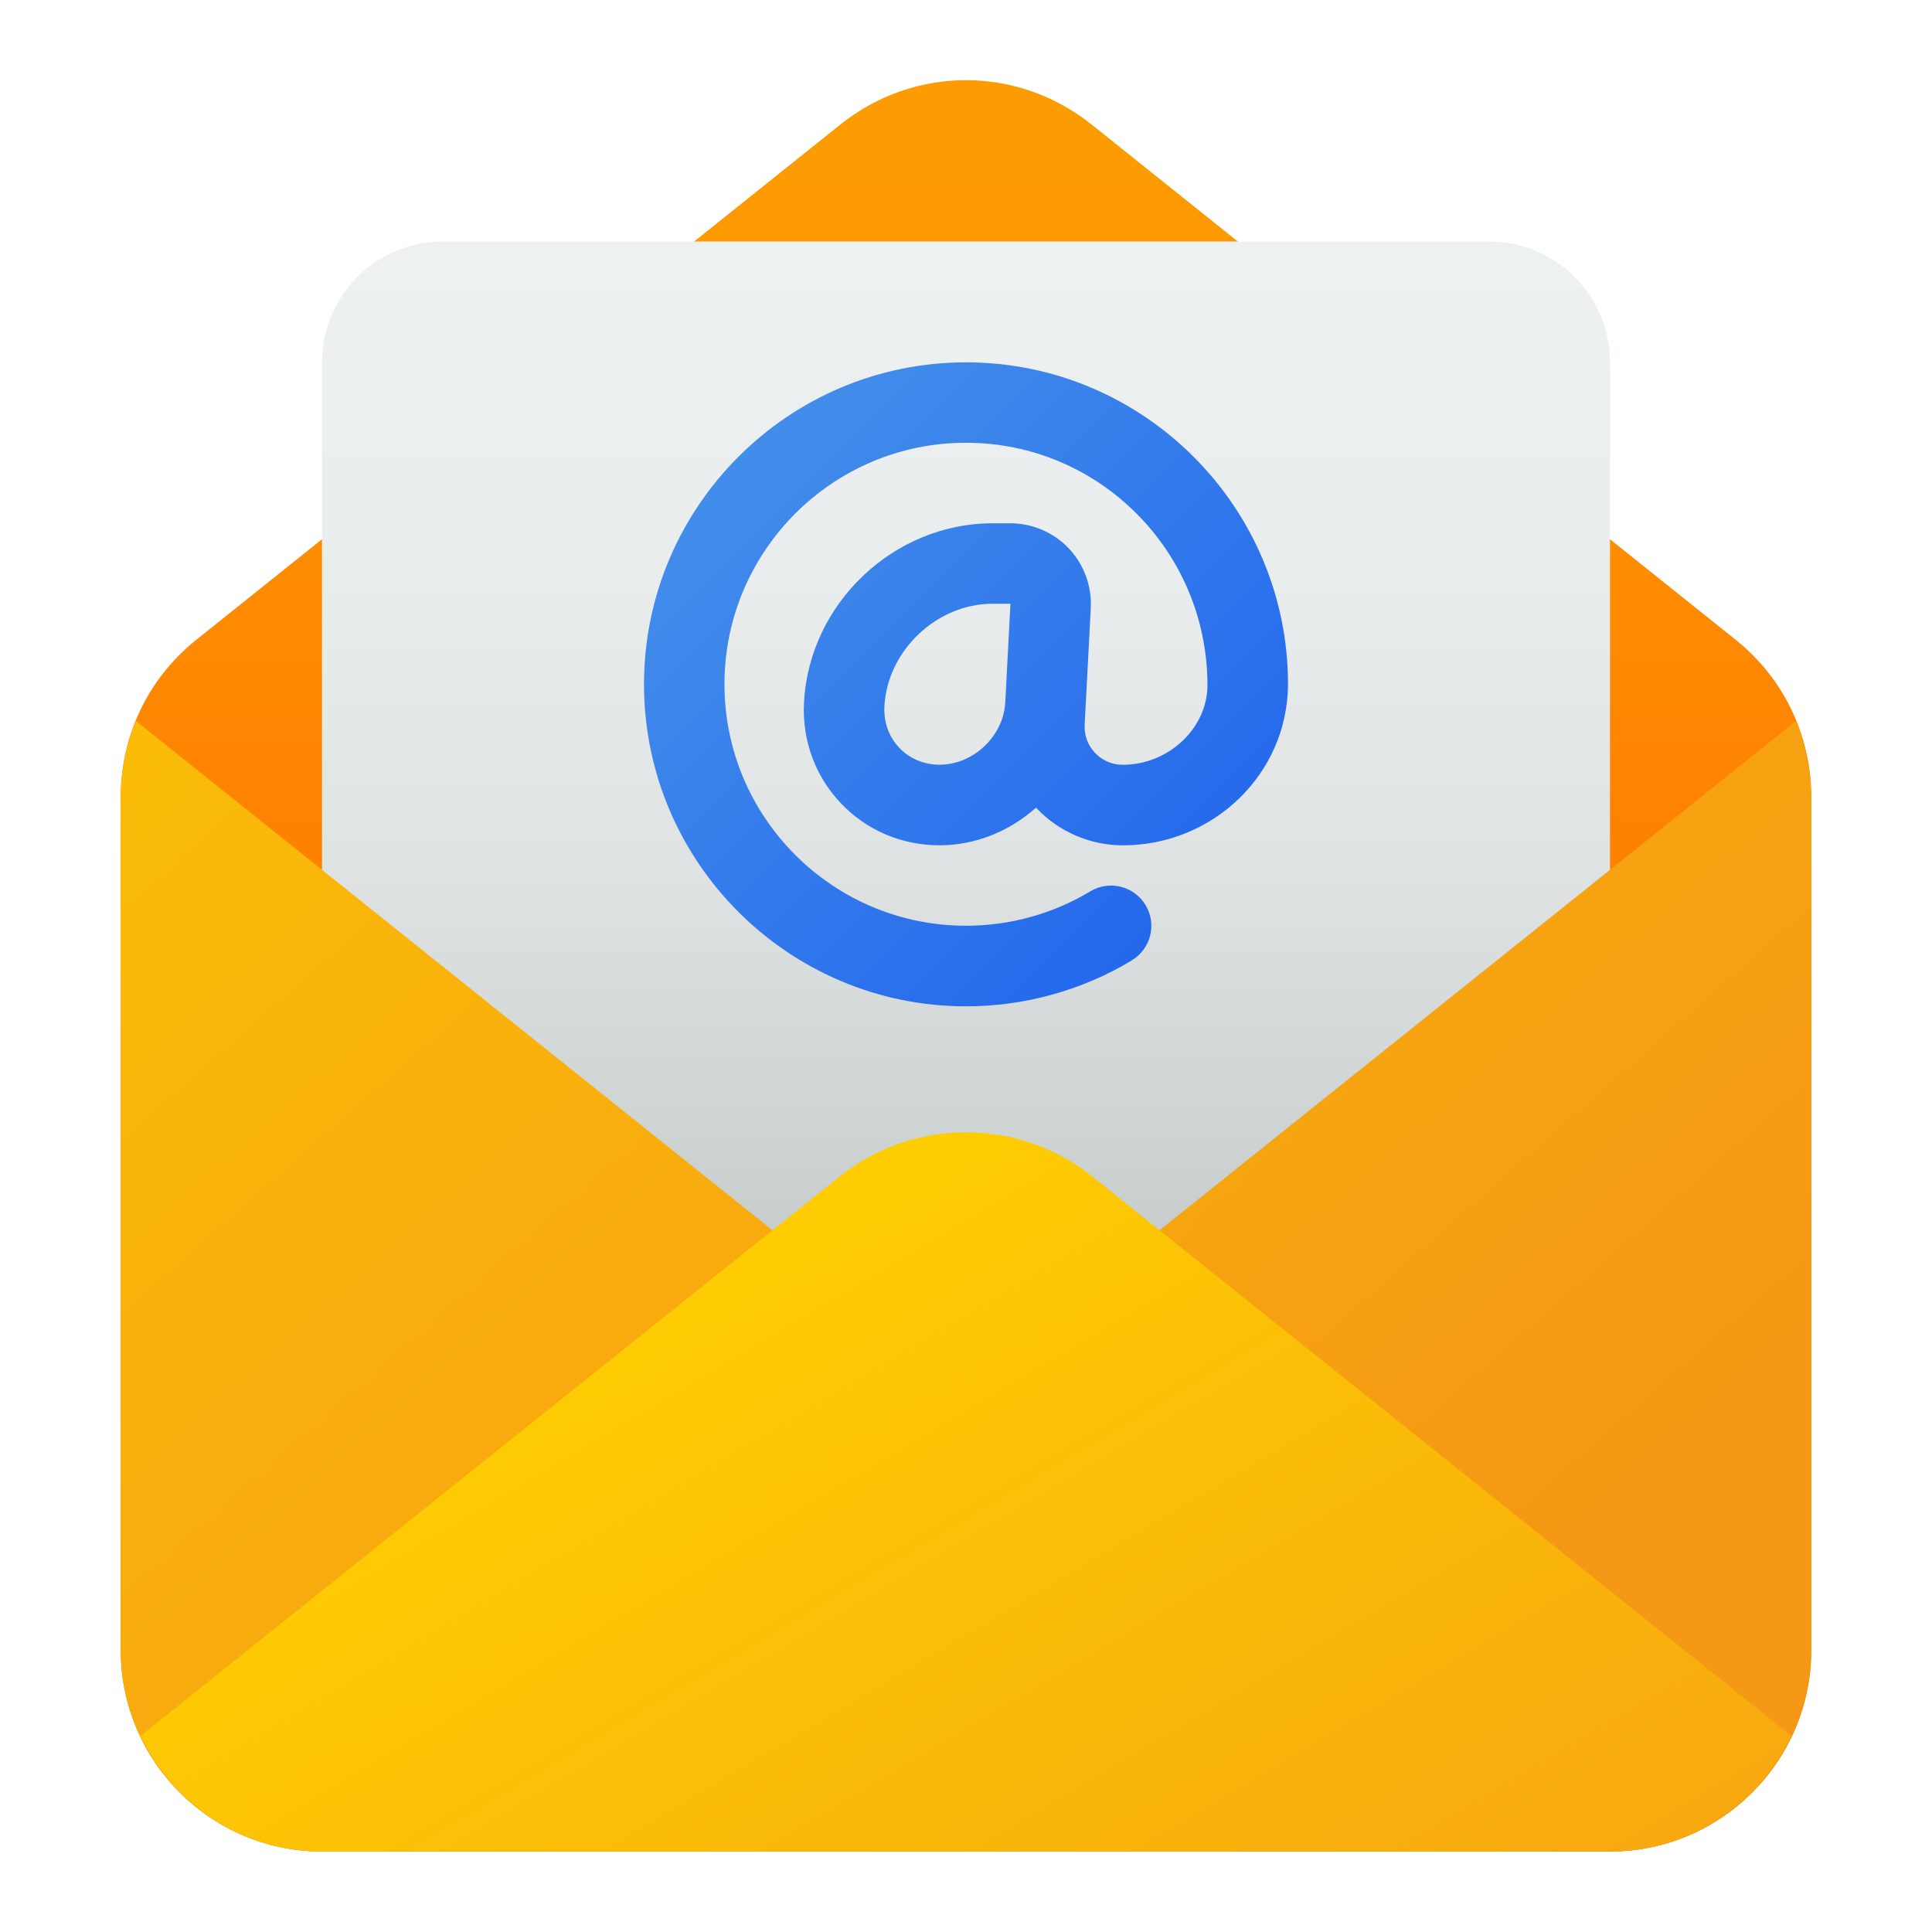
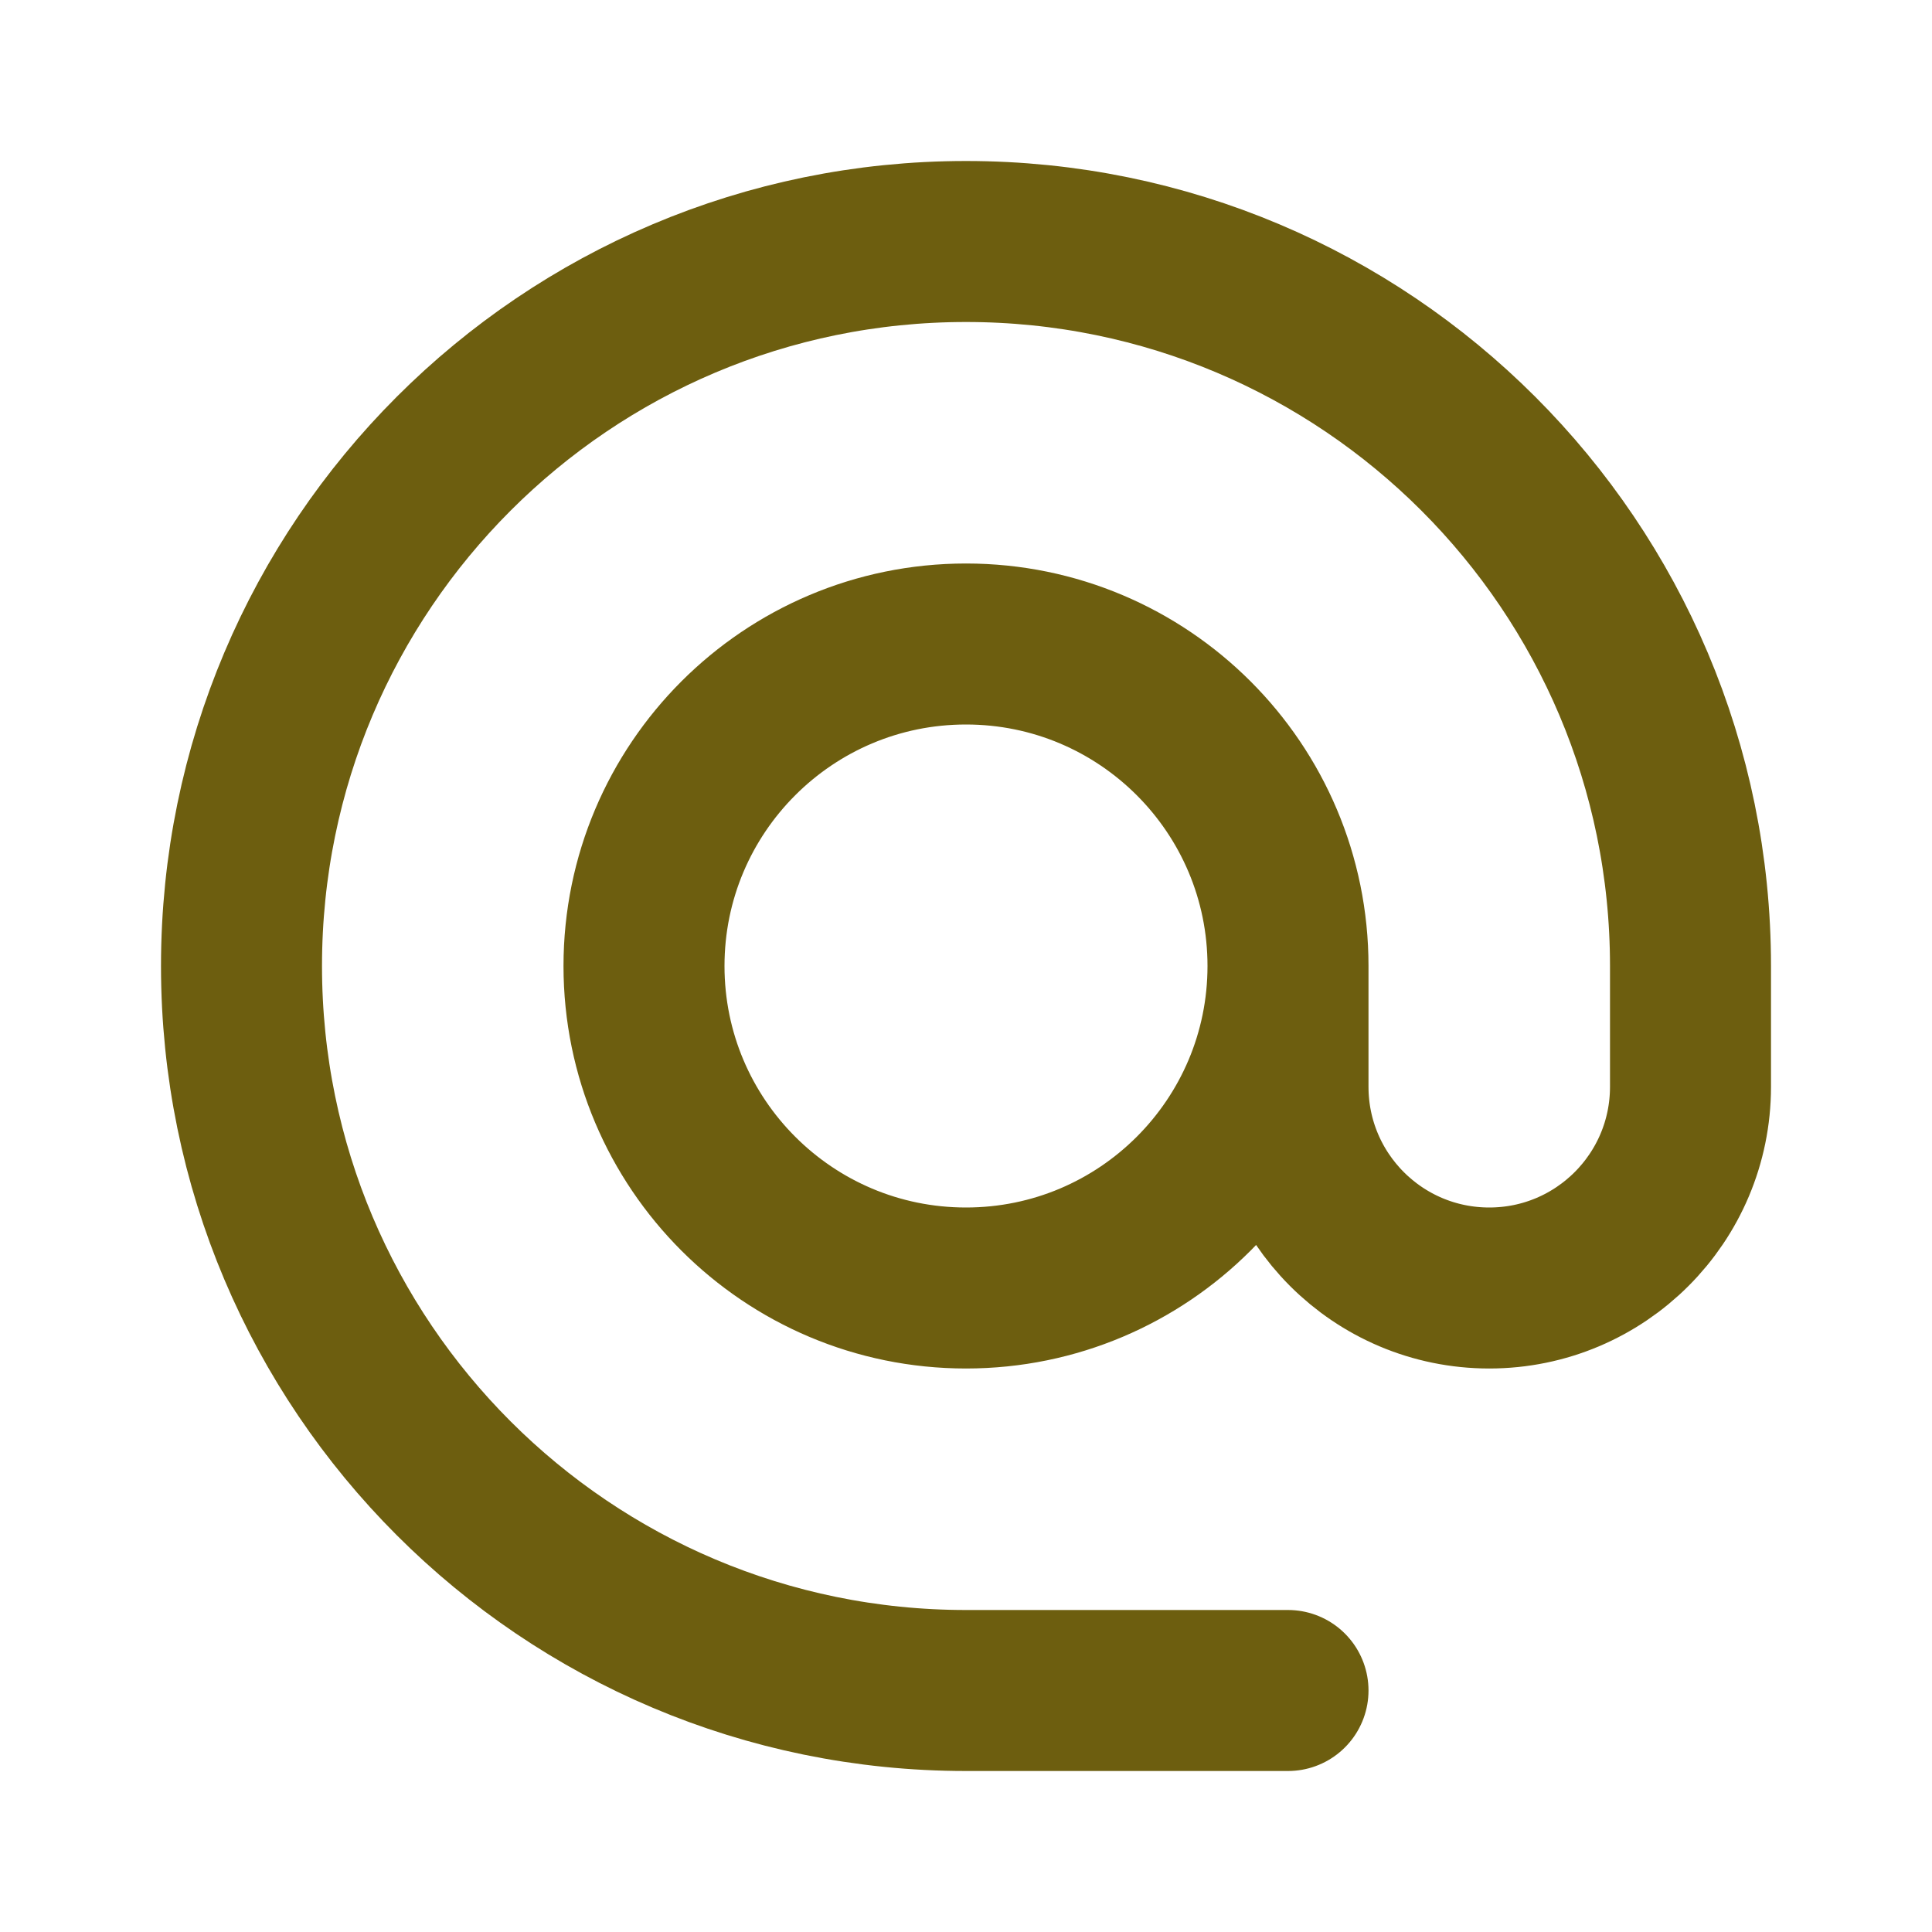
- <svg xmlns="http://www.w3.org/2000/svg" xmlns:xlink="http://www.w3.org/1999/xlink" id="Layer_1" height="512" viewBox="0 0 48 48" width="512" data-name="Layer 1">
-   <linearGradient id="linear-gradient" gradientUnits="userSpaceOnUse" x1="24" x2="24" y1="4.274" y2="30.545">
-     <stop offset="0" stop-color="#fd9b02" />
-     <stop offset="1" stop-color="#ff7302" />
-   </linearGradient>
-   <linearGradient id="linear-gradient-2" gradientUnits="userSpaceOnUse" x1="24" x2="24" y1="6.108" y2="30.882">
-     <stop offset="0" stop-color="#edf1f2" />
-     <stop offset=".336" stop-color="#e9edee" />
-     <stop offset=".636" stop-color="#dee2e3" />
-     <stop offset=".921" stop-color="#ccd1d2" />
-     <stop offset="1" stop-color="#c6cbcc" />
-   </linearGradient>
-   <linearGradient id="linear-gradient-3" gradientUnits="userSpaceOnUse" x1="16.755" x2="29.756" y1="9.755" y2="22.756">
-     <stop offset="0" stop-color="#4793eb" />
-     <stop offset="1" stop-color="#2367ec" />
-   </linearGradient>
-   <linearGradient id="linear-gradient-4" gradientUnits="userSpaceOnUse" x1="-6.372" x2="34.443" y1="-3.856" y2="42.463">
-     <stop offset="0" stop-color="#fed200" />
-     <stop offset="1" stop-color="#f59815" />
-   </linearGradient>
-   <linearGradient id="linear-gradient-5" x1="15.463" x2="35.412" xlink:href="#linear-gradient-4" y1="28.773" y2="62.365" />
-   <path d="m40 46h-32c-2.757 0-5-2.243-5-5v-21.2c0-1.527.684-2.95 1.876-3.904l16-12.8c1.839-1.472 4.408-1.472 6.247 0l16 12.8c1.192.954 1.876 2.376 1.876 3.904v21.2c0 2.757-2.243 5-5 5z" fill="url(#linear-gradient)" />
-   <path d="m39 38h-30c-.552 0-1-.448-1-1v-28c0-1.654 1.346-3 3-3h26c1.654 0 3 1.346 3 3v28c0 .552-.448 1-1 1z" fill="url(#linear-gradient-2)" />
-   <path d="m28.12 23.859c.473-.285.626-.899.341-1.373-.286-.474-.901-.625-1.373-.341-.929.56-1.997.855-3.089.855-3.309 0-6-2.691-6-6s2.691-6 6-6 6 2.691 6 6.028c-.005 1.069-.969 1.973-2.106 1.973-.262 0-.506-.105-.687-.295-.18-.19-.272-.438-.258-.701l.152-2.9c.028-.545-.171-1.085-.547-1.481s-.904-.623-1.45-.623h-.446c-2.453 0-4.554 1.993-4.682 4.451-.049.941.276 1.83.916 2.504.639.674 1.51 1.045 2.452 1.045.91 0 1.752-.36 2.399-.937.005.006.009.013.014.019.553.583 1.332.918 2.137.919h.001c2.254 0 4.096-1.778 4.106-4 0-4.411-3.589-8-8-8s-8 3.589-8 8 3.589 8 8 8c1.455 0 2.88-.395 4.12-1.141zm-3.145-6.411s0 0 0 0v.004c-.045.839-.792 1.547-1.632 1.547-.388 0-.744-.15-1.001-.421-.258-.272-.389-.635-.369-1.031.072-1.381 1.302-2.547 2.685-2.547h.446l-.128 2.448z" fill="url(#linear-gradient-3)" />
-   <path d="m27.125 31.912c-1.812 1.451-4.44 1.451-6.25 0l-17.499-14.001c-.241.592-.376 1.229-.376 1.889v21.2c0 2.757 2.243 5 5 5h32c2.757 0 5-2.243 5-5v-21.2c0-.66-.135-1.297-.376-1.889z" fill="url(#linear-gradient-4)" />
-   <path d="m27.125 29.22c-1.812-1.451-4.44-1.451-6.25 0l-17.382 13.907c.802 1.692 2.514 2.873 4.507 2.873h32c1.993 0 3.705-1.181 4.507-2.873z" fill="url(#linear-gradient-5)" />
+ <svg xmlns="http://www.w3.org/2000/svg" width="800px" height="800px" viewBox="0 0 24 24" fill="none">
+   <g id="SVGRepo_bgCarrier" stroke-width="0" />
+   <g id="SVGRepo_tracerCarrier" stroke-linecap="round" stroke-linejoin="round" />
+   <g id="SVGRepo_iconCarrier">
+     <path d="M16 12C16 14.209 14.209 16 12 16C9.791 16 8 14.209 8 12C8 9.791 9.791 8 12 8C14.209 8 16 9.791 16 12ZM16 12V13.5C16 14.881 17.119 16 18.5 16V16C19.881 16 21 14.881 21 13.5V12C21 7.029 16.971 3 12 3C7.029 3 3 7.029 3 12C3 16.971 7.029 21 12 21H16" stroke="#6d5e0f" stroke-width="2" stroke-linecap="round" stroke-linejoin="round" />
+   </g>
</svg>
